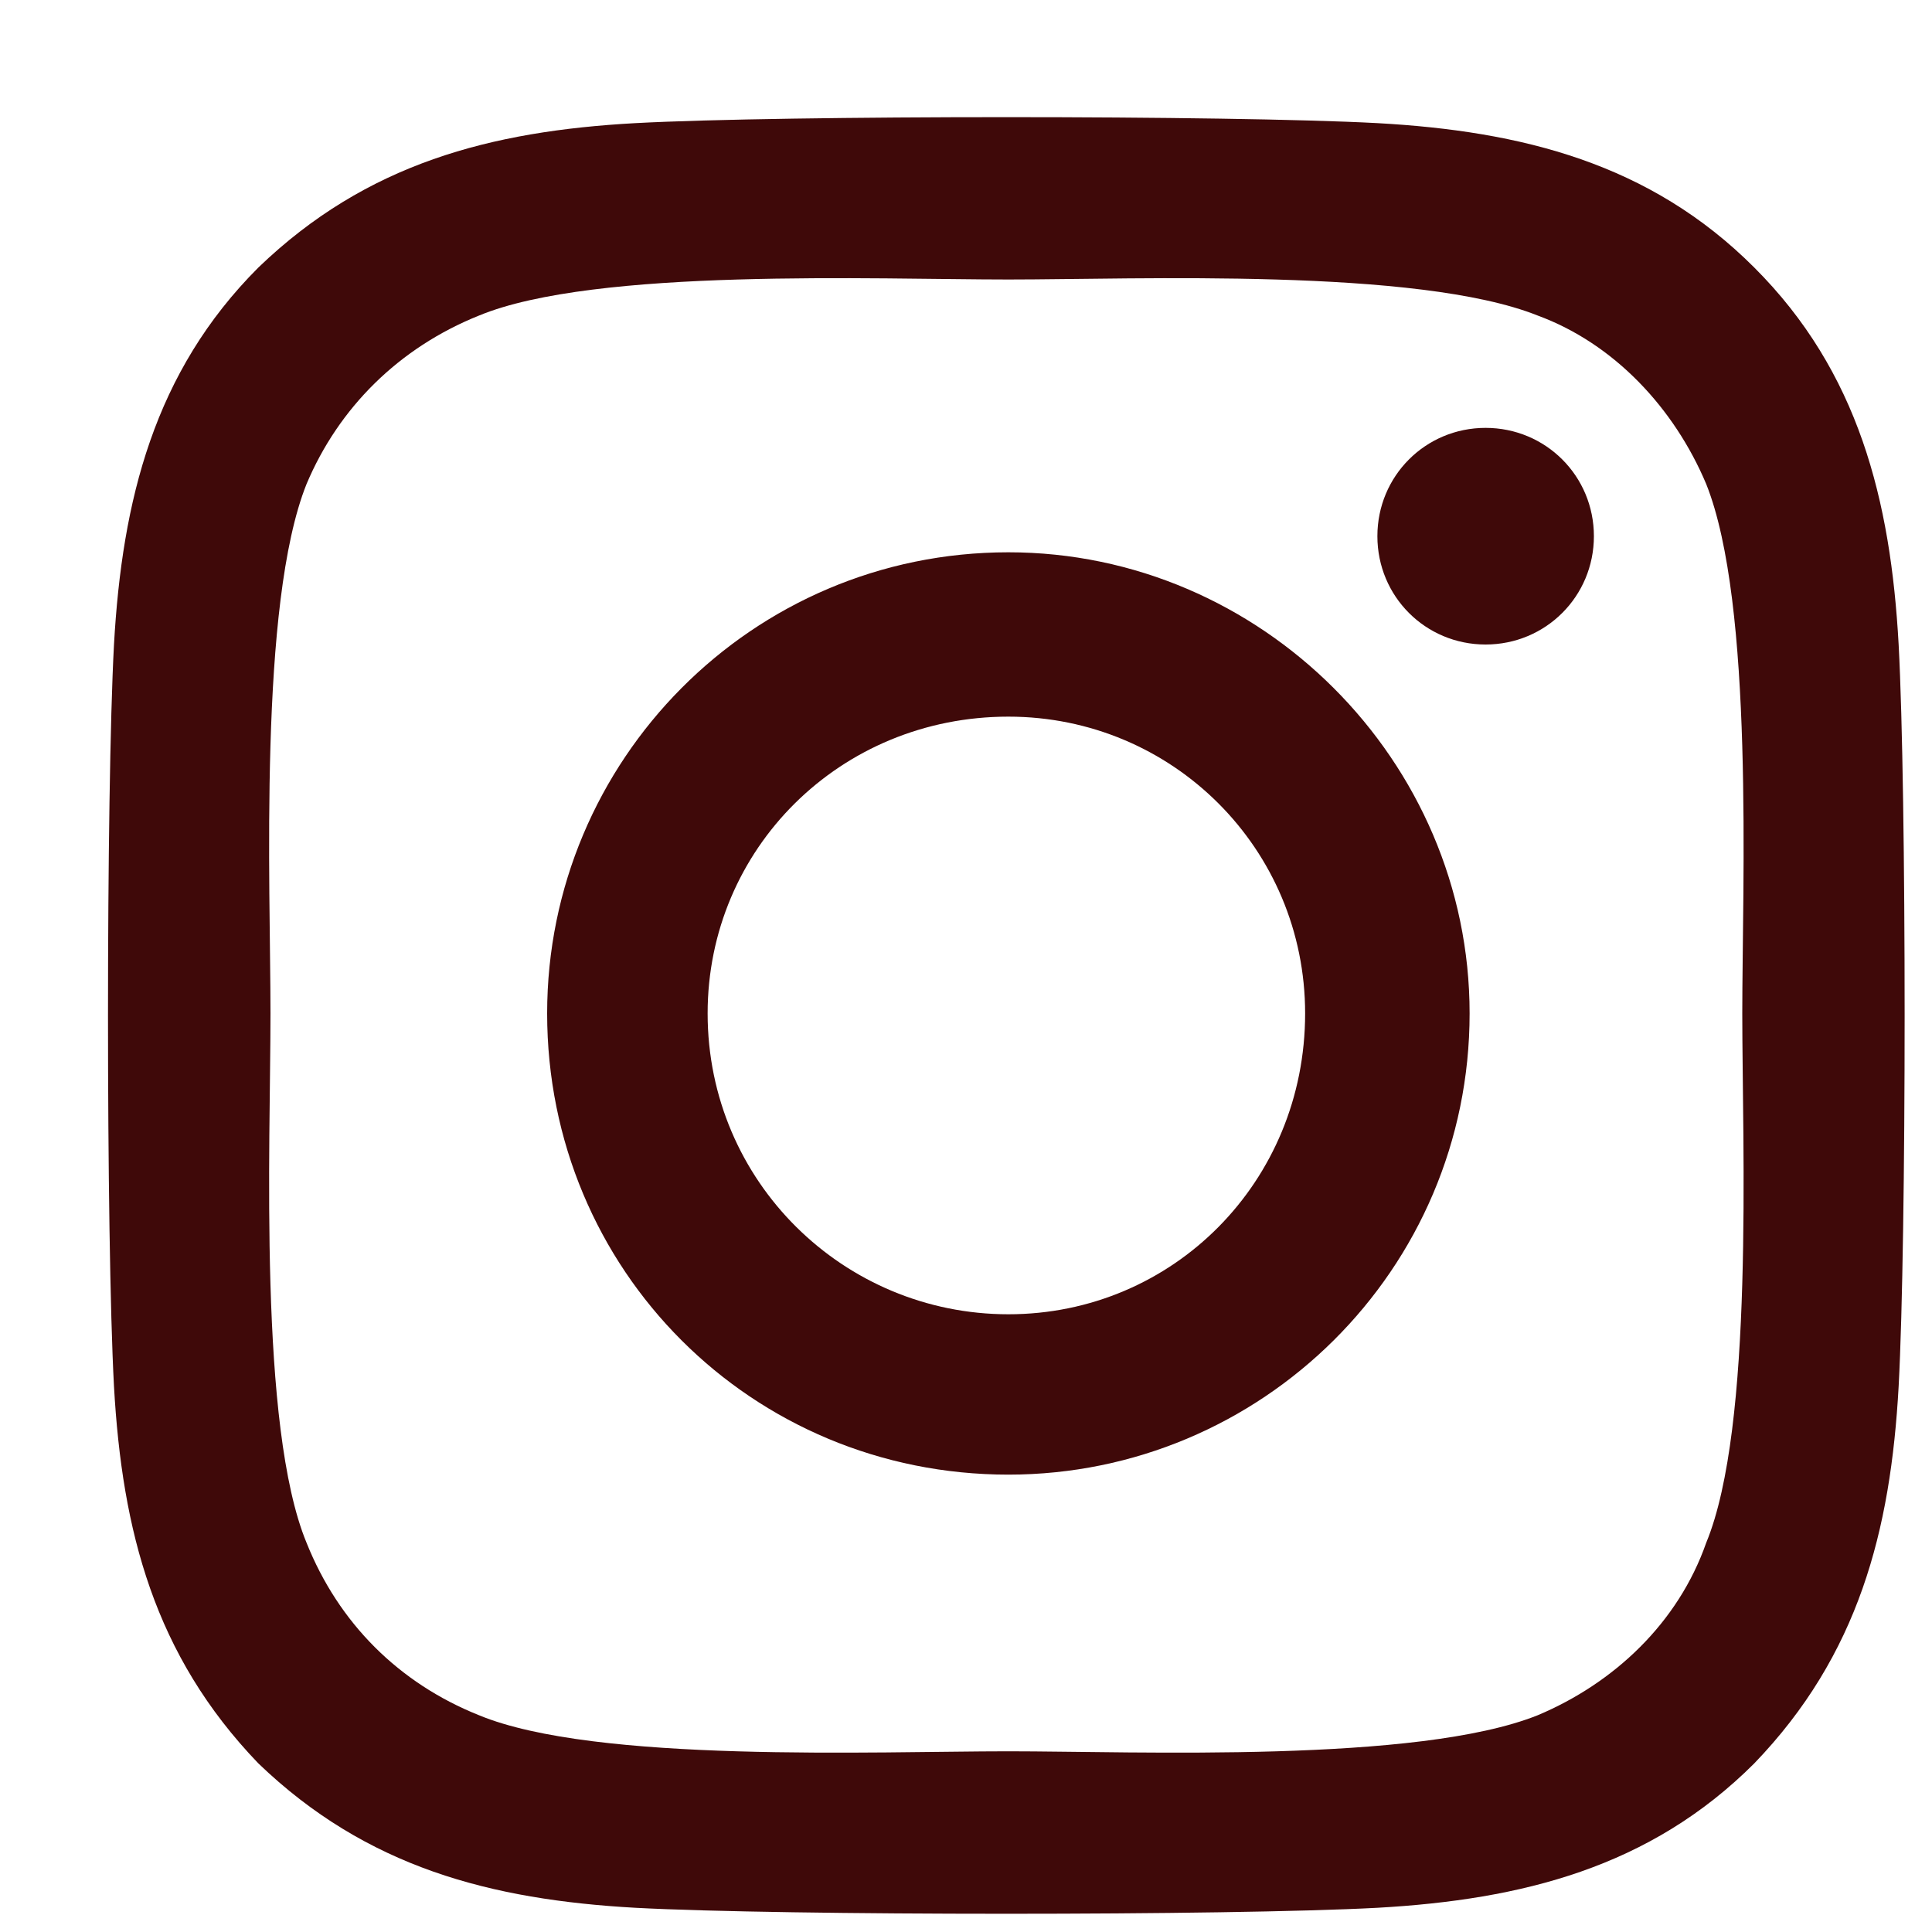
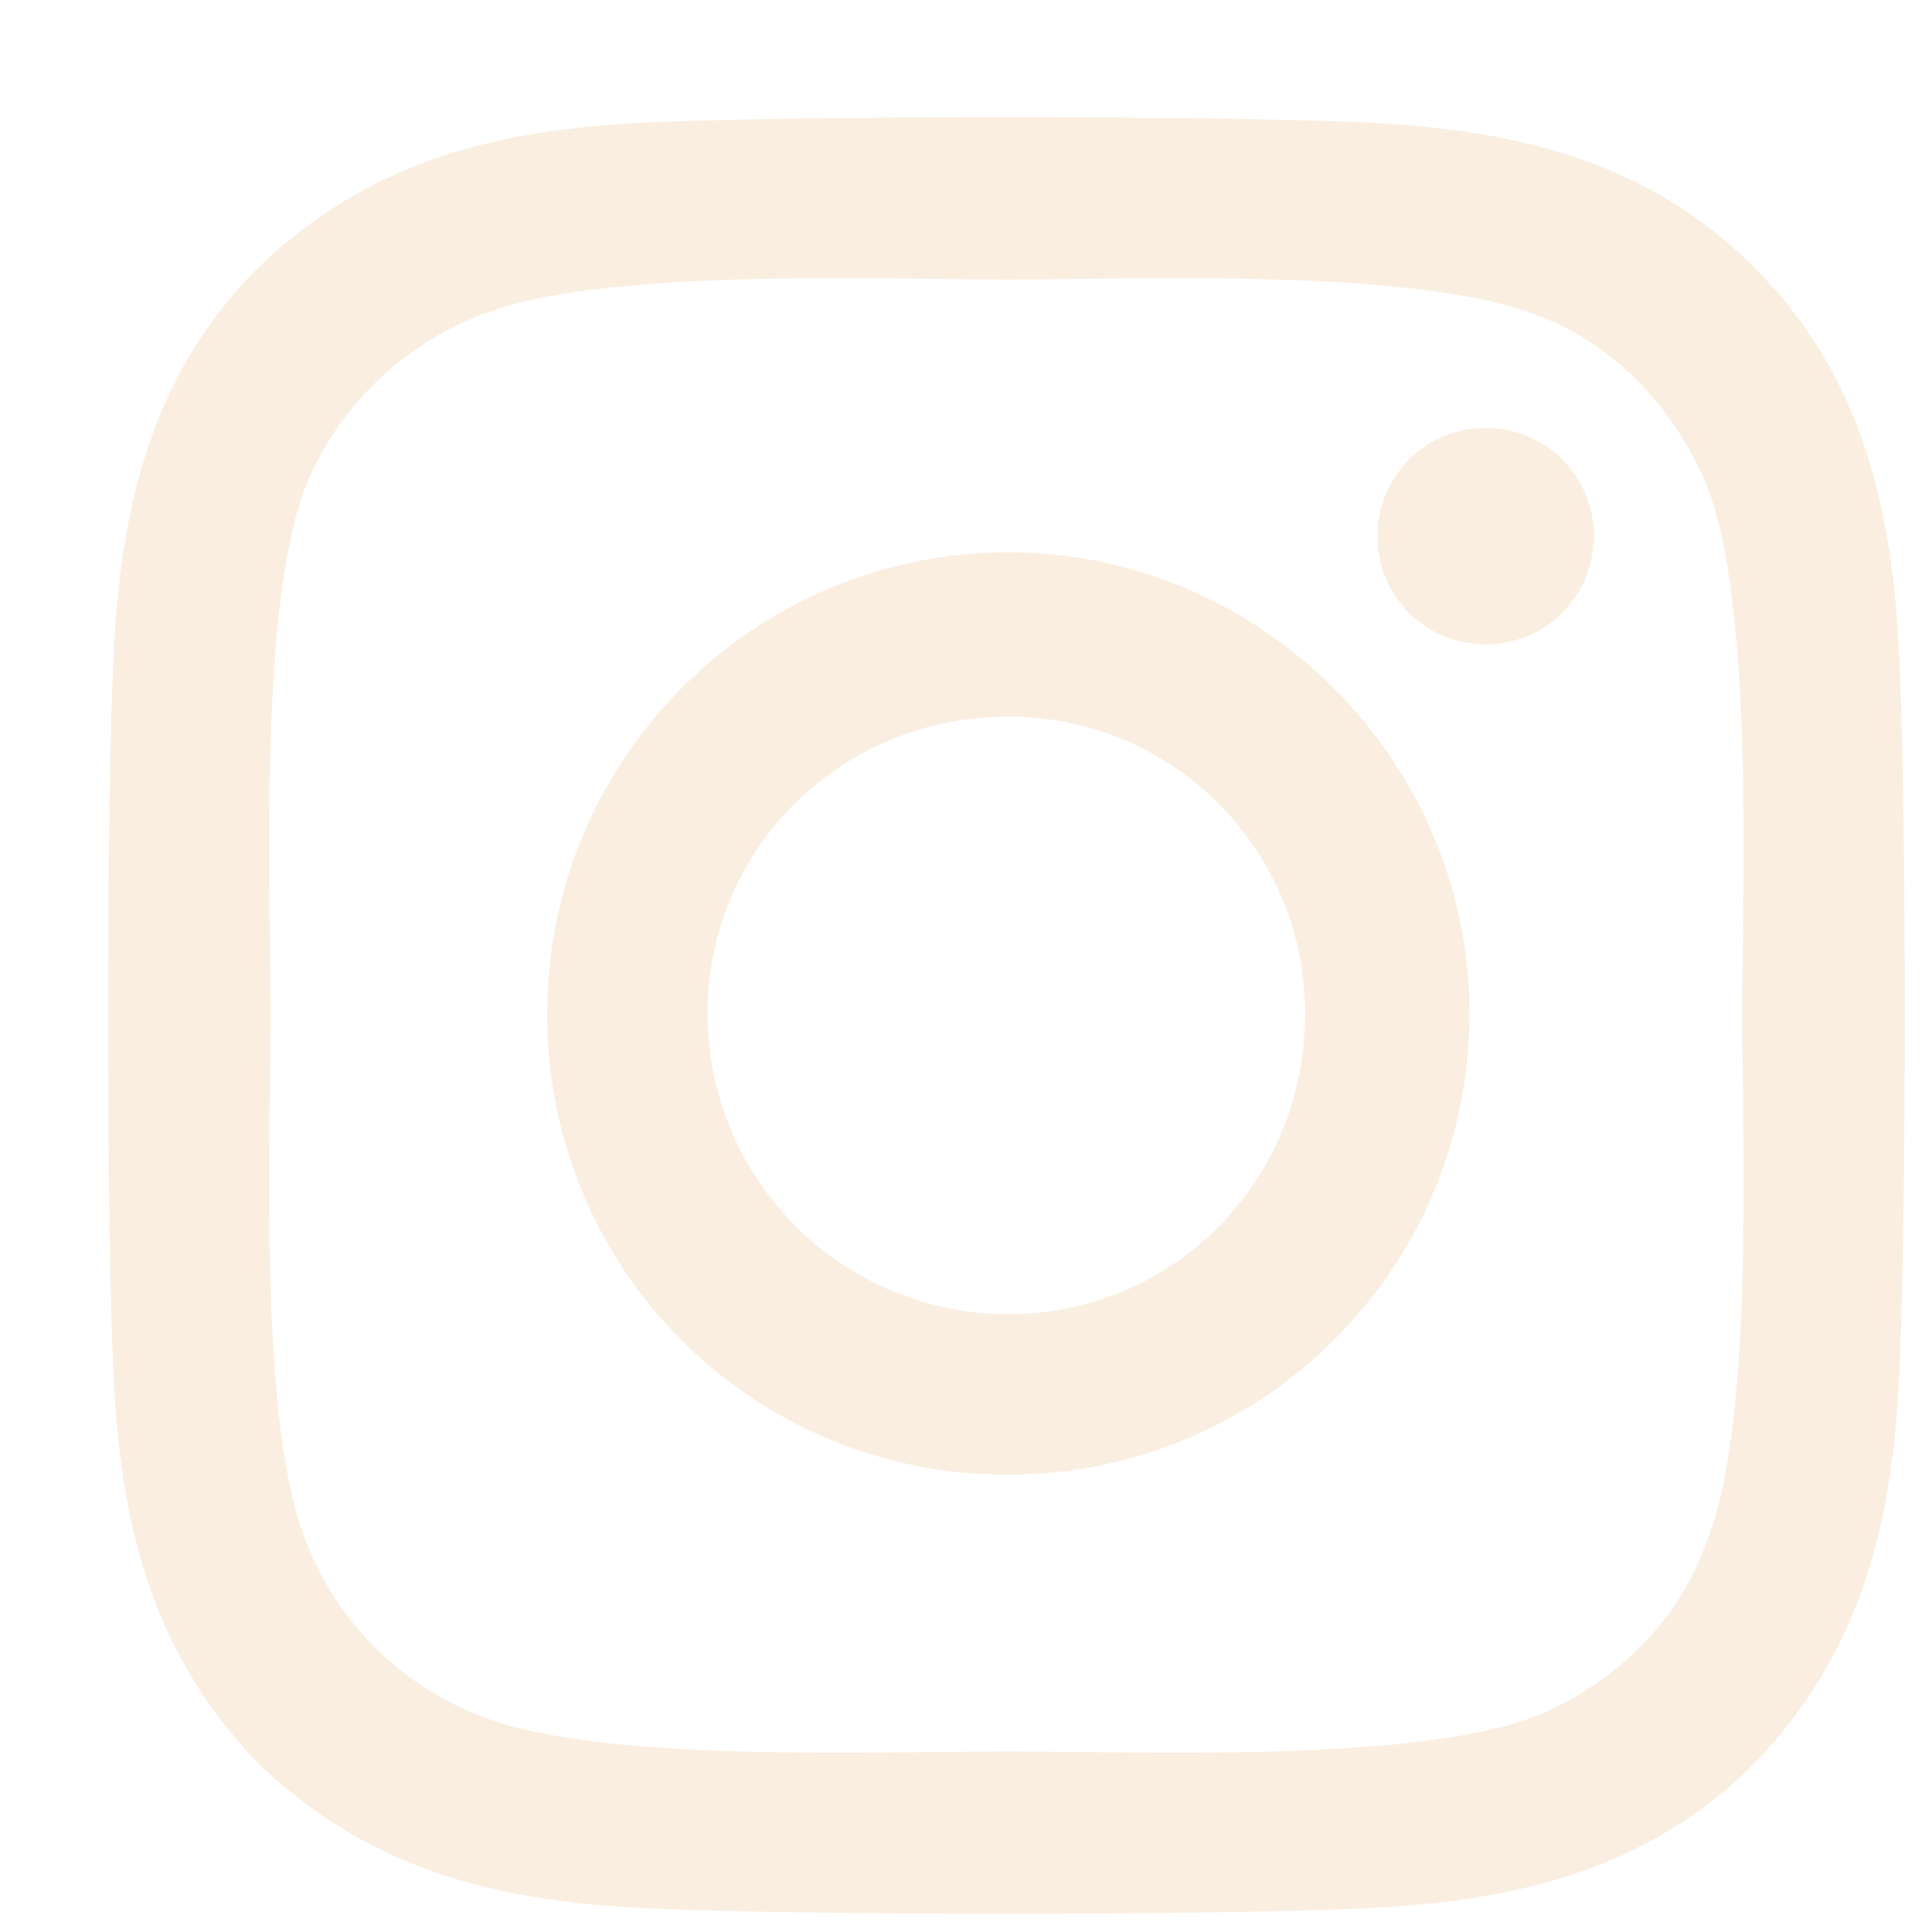
- <svg xmlns="http://www.w3.org/2000/svg" width="15" height="15" viewBox="0 0 15 15" fill="none">
-   <path d="M7.829 4.288C9.791 4.288 11.41 5.907 11.41 7.868C11.41 9.861 9.791 11.449 7.829 11.449C5.836 11.449 4.248 9.861 4.248 7.868C4.248 5.907 5.836 4.288 7.829 4.288ZM7.829 10.204C9.106 10.204 10.133 9.176 10.133 7.868C10.133 6.592 9.106 5.564 7.829 5.564C6.521 5.564 5.494 6.592 5.494 7.868C5.494 9.176 6.552 10.204 7.829 10.204ZM12.375 4.163C12.375 3.696 12.001 3.322 11.534 3.322C11.067 3.322 10.694 3.696 10.694 4.163C10.694 4.63 11.067 5.004 11.534 5.004C12.001 5.004 12.375 4.63 12.375 4.163ZM14.741 5.004C14.803 6.156 14.803 9.612 14.741 10.764C14.679 11.885 14.43 12.85 13.62 13.691C12.811 14.5 11.814 14.749 10.694 14.812C9.541 14.874 6.085 14.874 4.933 14.812C3.812 14.749 2.847 14.5 2.006 13.691C1.197 12.85 0.948 11.885 0.885 10.764C0.823 9.612 0.823 6.156 0.885 5.004C0.948 3.883 1.197 2.886 2.006 2.077C2.847 1.267 3.812 1.018 4.933 0.956C6.085 0.894 9.541 0.894 10.694 0.956C11.814 1.018 12.811 1.267 13.62 2.077C14.43 2.886 14.679 3.883 14.741 5.004ZM13.247 11.978C13.62 11.075 13.527 8.896 13.527 7.868C13.527 6.872 13.62 4.692 13.247 3.758C12.998 3.167 12.531 2.668 11.939 2.45C11.005 2.077 8.825 2.17 7.829 2.17C6.801 2.17 4.622 2.077 3.719 2.45C3.096 2.7 2.629 3.167 2.38 3.758C2.006 4.692 2.1 6.872 2.1 7.868C2.1 8.896 2.006 11.075 2.38 11.978C2.629 12.601 3.096 13.068 3.719 13.317C4.622 13.691 6.801 13.597 7.829 13.597C8.825 13.597 11.005 13.691 11.939 13.317C12.531 13.068 13.029 12.601 13.247 11.978Z" fill="#3F0909" />
+ <svg xmlns="http://www.w3.org/2000/svg" width="15" height="15" fill="none" viewBox="0 0 15 15">
+   <path fill="#FAEEE0" d="M7.829 4.288c1.962 0 3.58 1.619 3.58 3.58 0 1.993-1.618 3.581-3.58 3.581a3.561 3.561 0 0 1-3.58-3.58 3.581 3.581 0 0 1 3.58-3.581Zm0 5.915c1.277 0 2.304-1.027 2.304-2.335a2.299 2.299 0 0 0-2.304-2.304c-1.308 0-2.335 1.028-2.335 2.304a2.332 2.332 0 0 0 2.335 2.335Zm4.546-6.04a.837.837 0 0 0-.84-.84.837.837 0 0 0-.841.84c0 .467.373.84.84.84.467 0 .84-.373.84-.84Zm2.366.84c.063 1.153.063 4.609 0 5.761-.062 1.12-.311 2.086-1.12 2.927-.81.81-1.807 1.058-2.928 1.12-1.152.063-4.608.063-5.76 0-1.12-.062-2.086-.31-2.927-1.12-.81-.84-1.058-1.806-1.12-2.927-.063-1.152-.063-4.608 0-5.76.062-1.121.31-2.118 1.12-2.927.841-.81 1.806-1.059 2.927-1.121 1.152-.062 4.608-.062 5.76 0 1.121.062 2.118.311 2.927 1.12.81.81 1.059 1.807 1.121 2.928Zm-1.494 6.975c.373-.903.28-3.082.28-4.11 0-.996.093-3.176-.28-4.11-.25-.591-.716-1.09-1.308-1.308-.934-.373-3.114-.28-4.11-.28-1.028 0-3.207-.093-4.11.28-.623.25-1.09.717-1.339 1.308-.374.934-.28 3.114-.28 4.11 0 1.028-.094 3.207.28 4.11a2.36 2.36 0 0 0 1.339 1.34c.903.373 3.082.28 4.11.28.996 0 3.176.093 4.11-.28.592-.25 1.09-.717 1.308-1.34Z" />
</svg>
